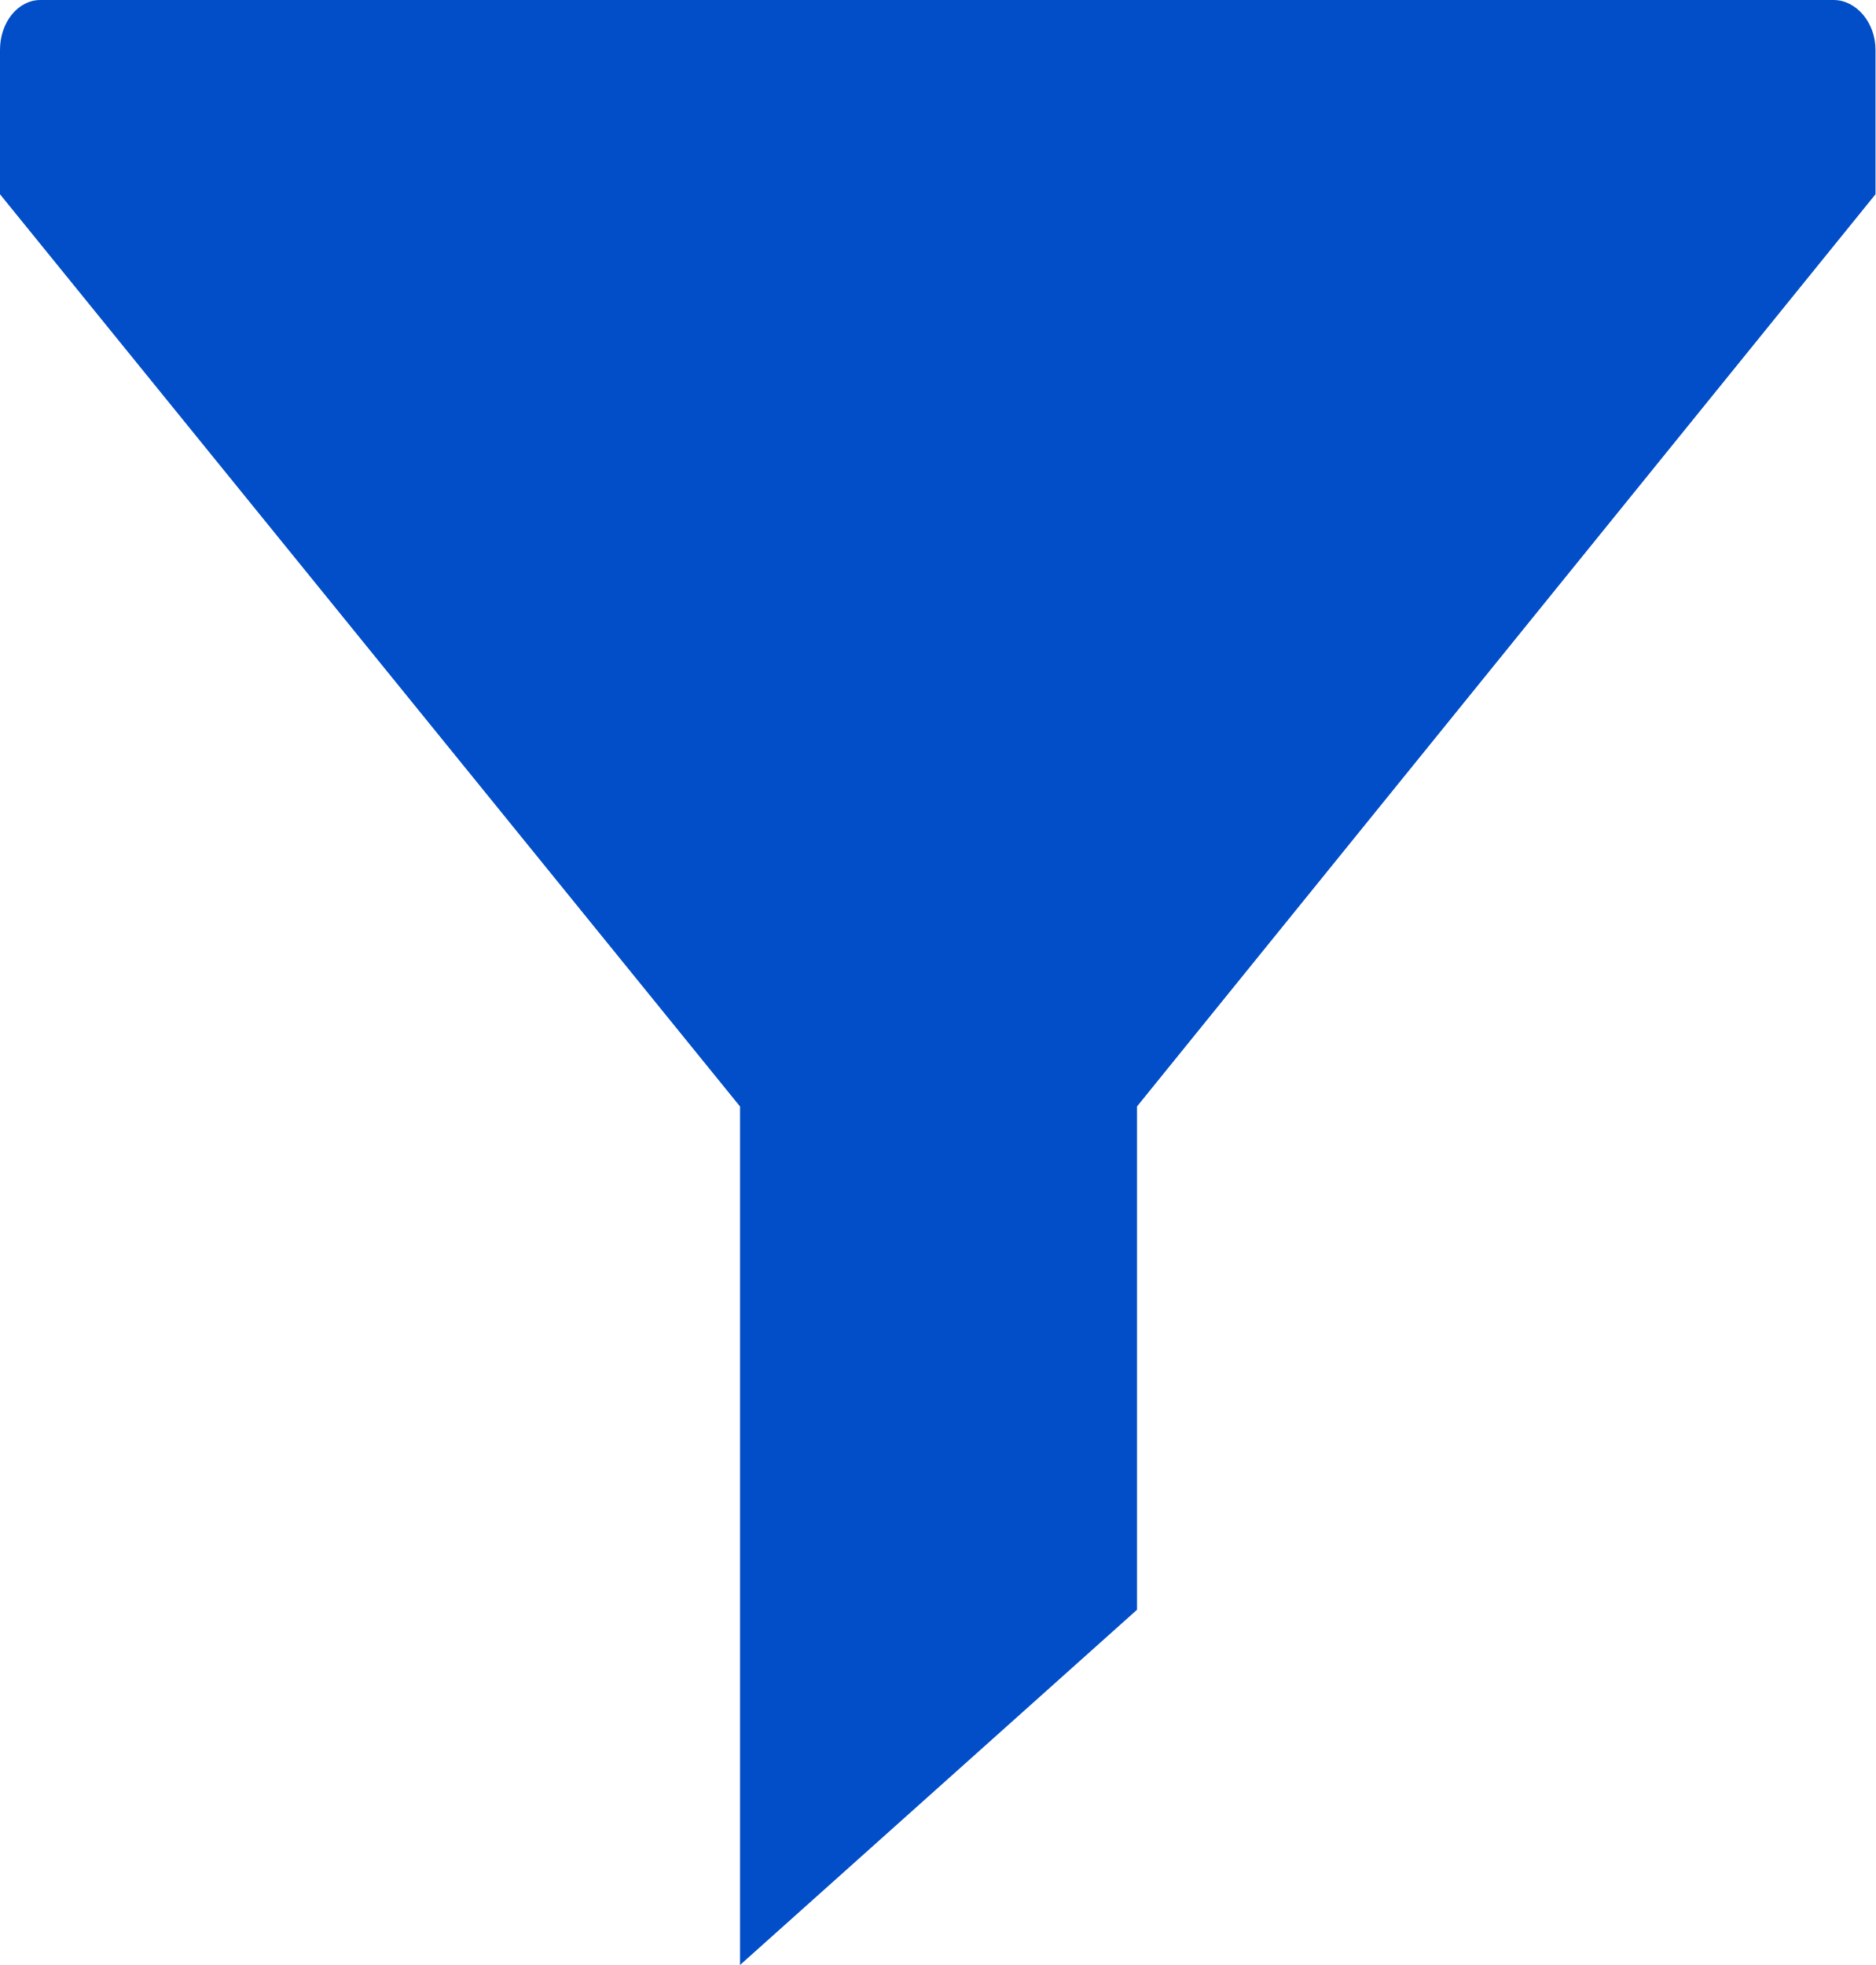
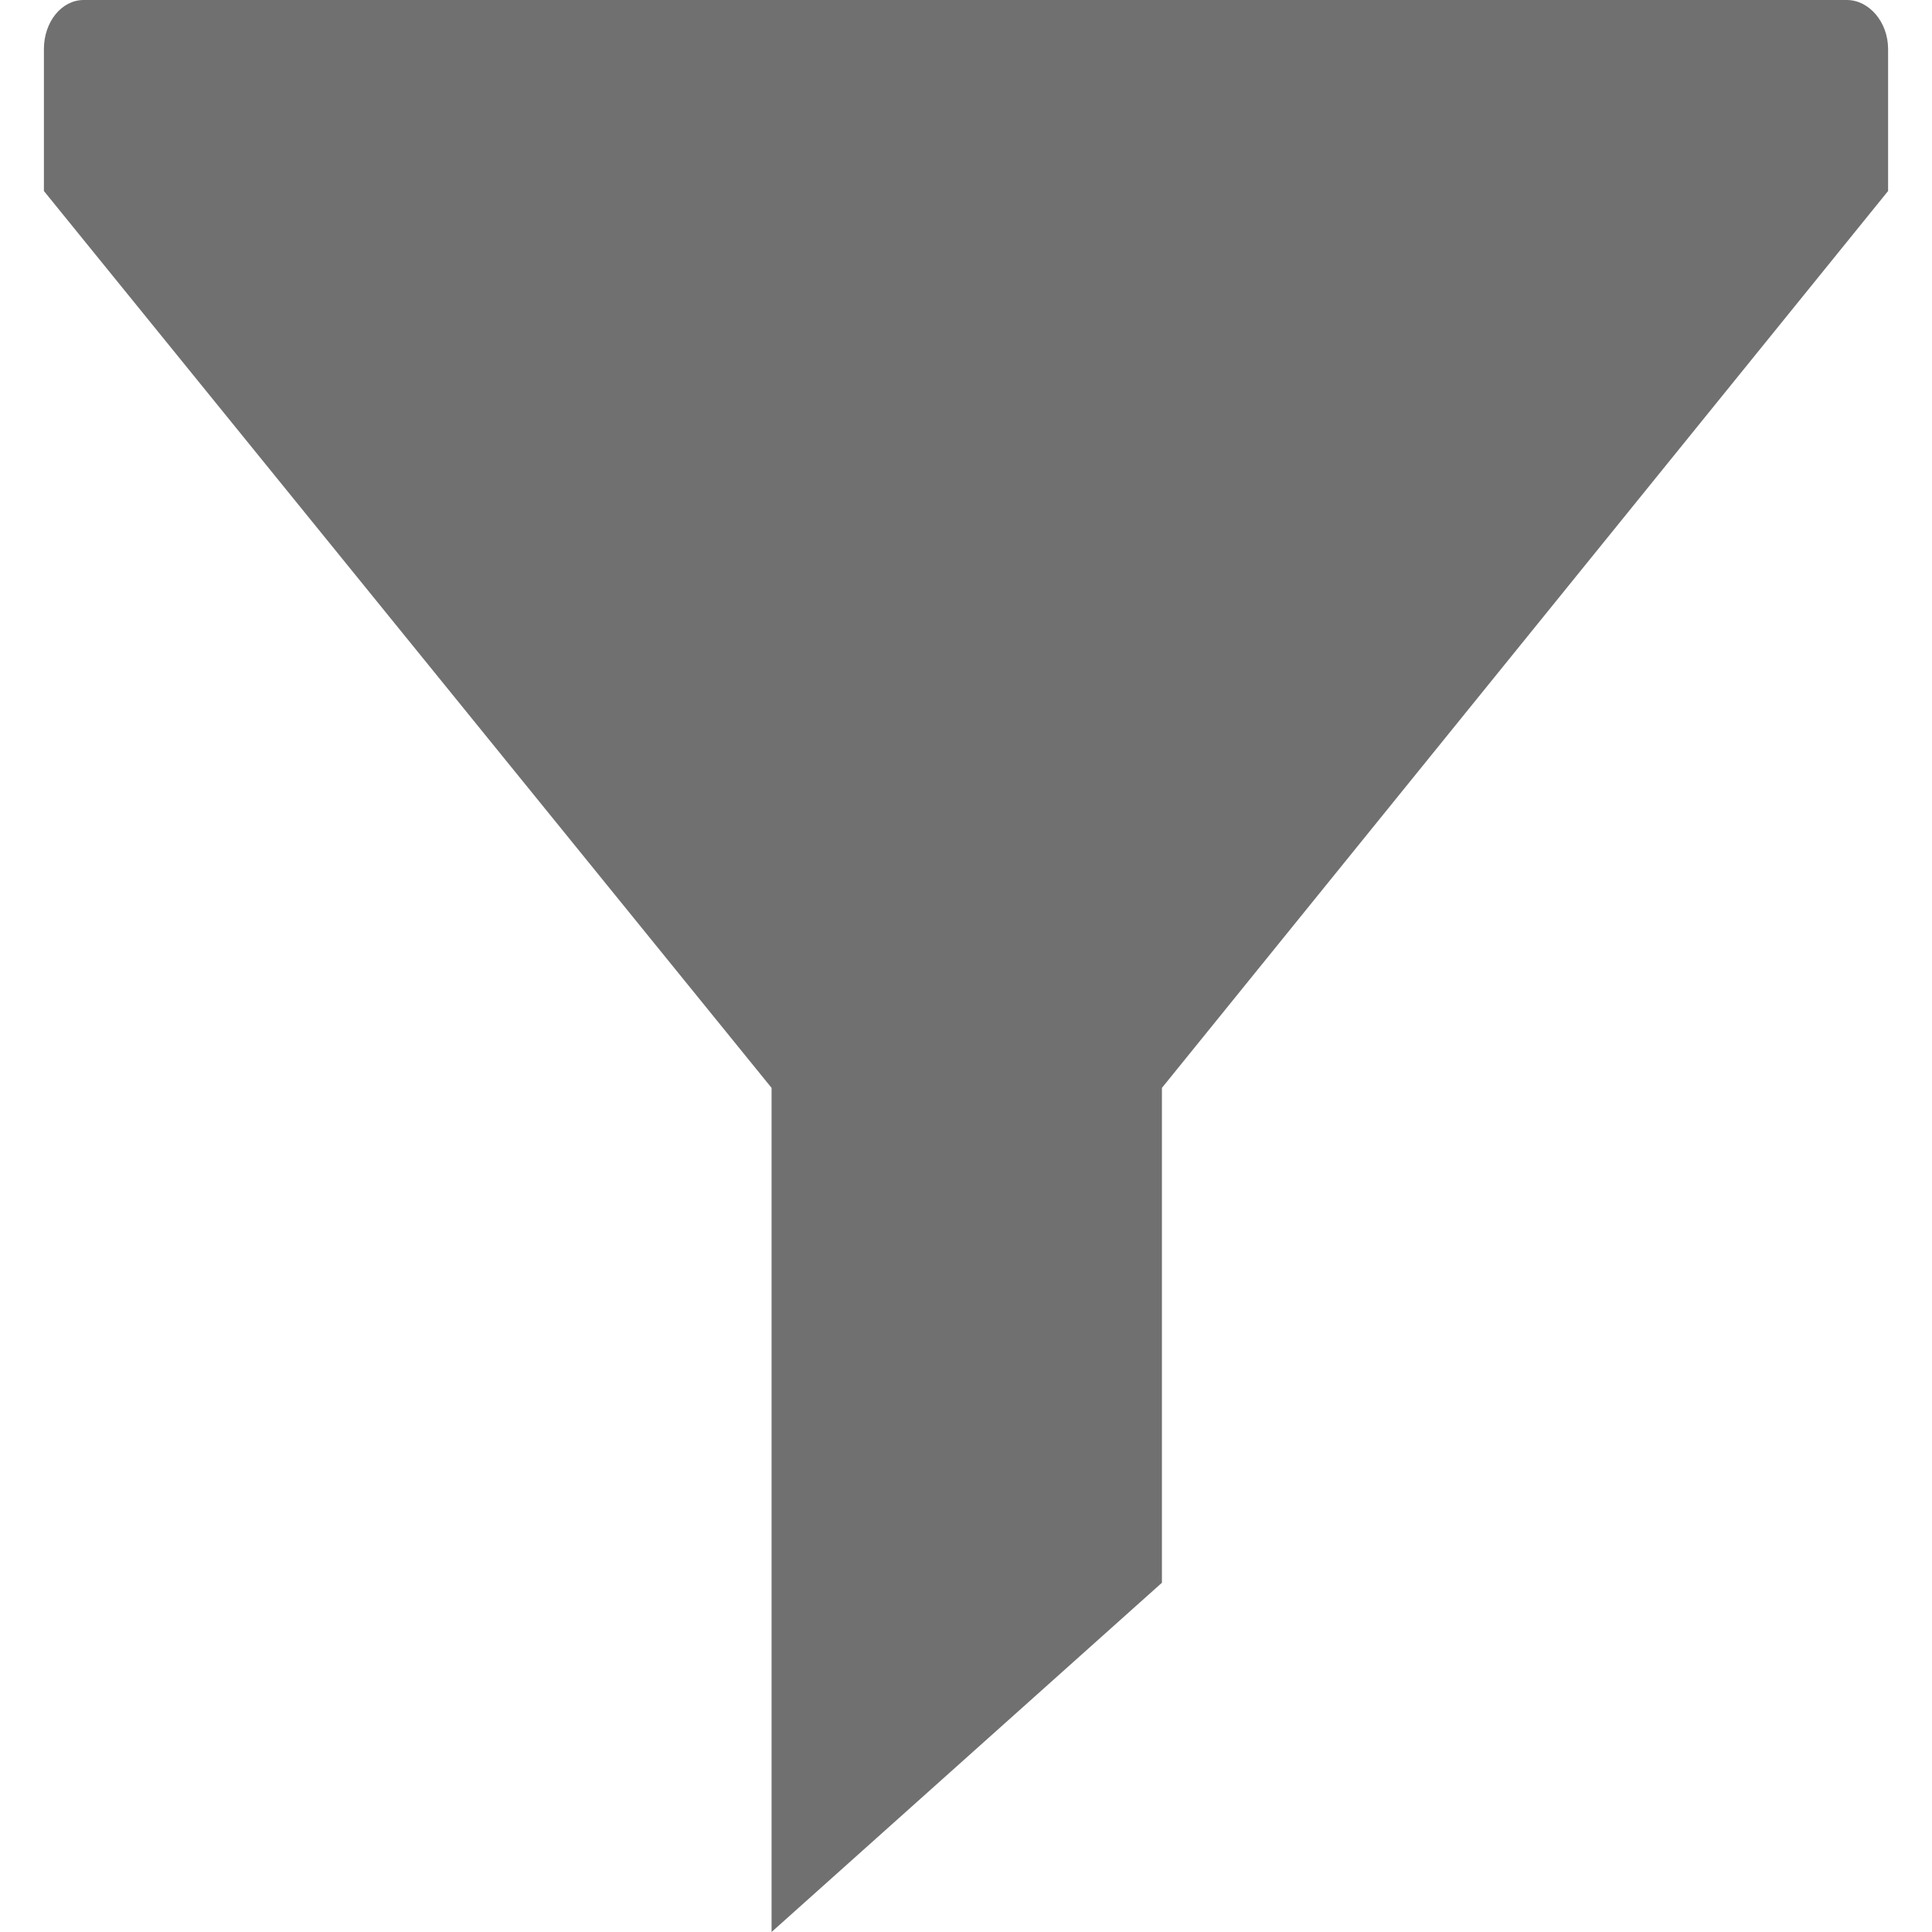
- <svg xmlns="http://www.w3.org/2000/svg" width="21" height="22" viewBox="0 0 21 22" fill="none">
-   <path d="M21 0.559V2.175L12.731 12.388V18.023L8.286 22V12.388L0 2.175V0.559C0 0.249 0.201 0 0.453 0H20.53C20.782 0 21 0.249 21 0.559Z" fill="#024EC9" />
+ <svg xmlns="http://www.w3.org/2000/svg" width="18" height="18" viewBox="0 0 21 22" fill="none">
+   <path d="M21 0.559V2.175L12.731 12.388V18.023L8.286 22V12.388L0 2.175V0.559C0 0.249 0.201 0 0.453 0H20.53C20.782 0 21 0.249 21 0.559Z" fill="#707070" />
</svg>
